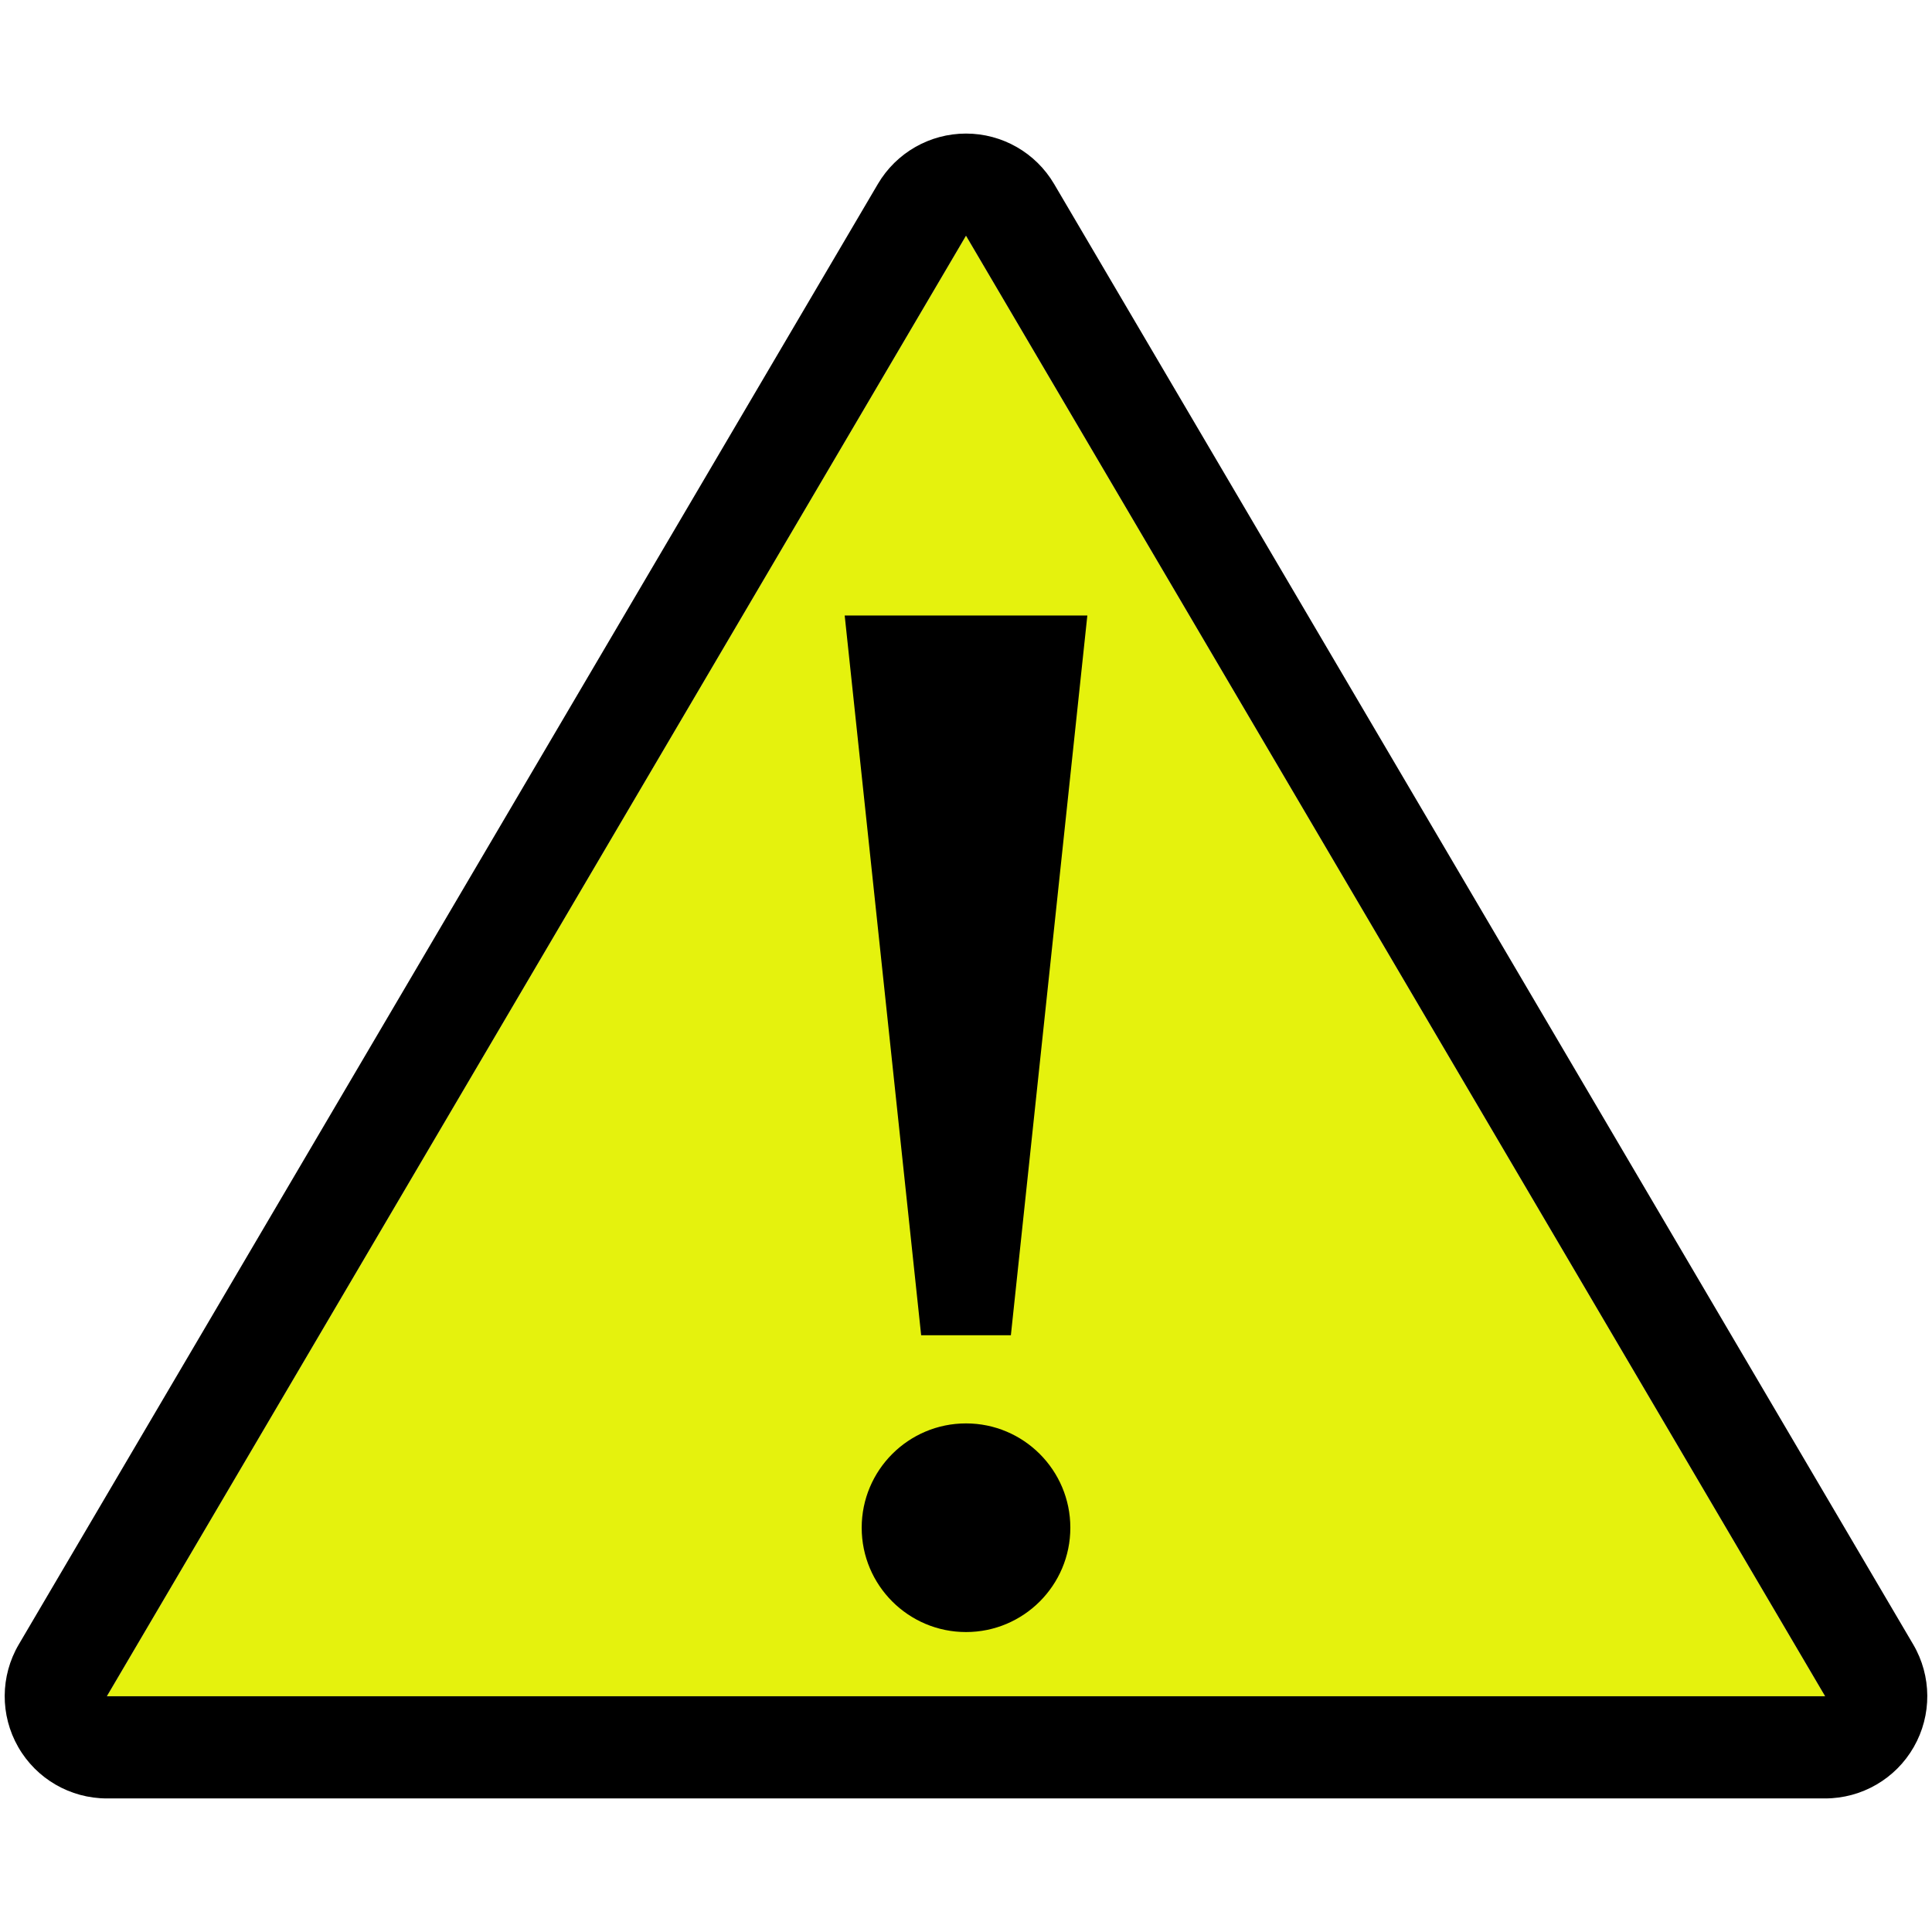
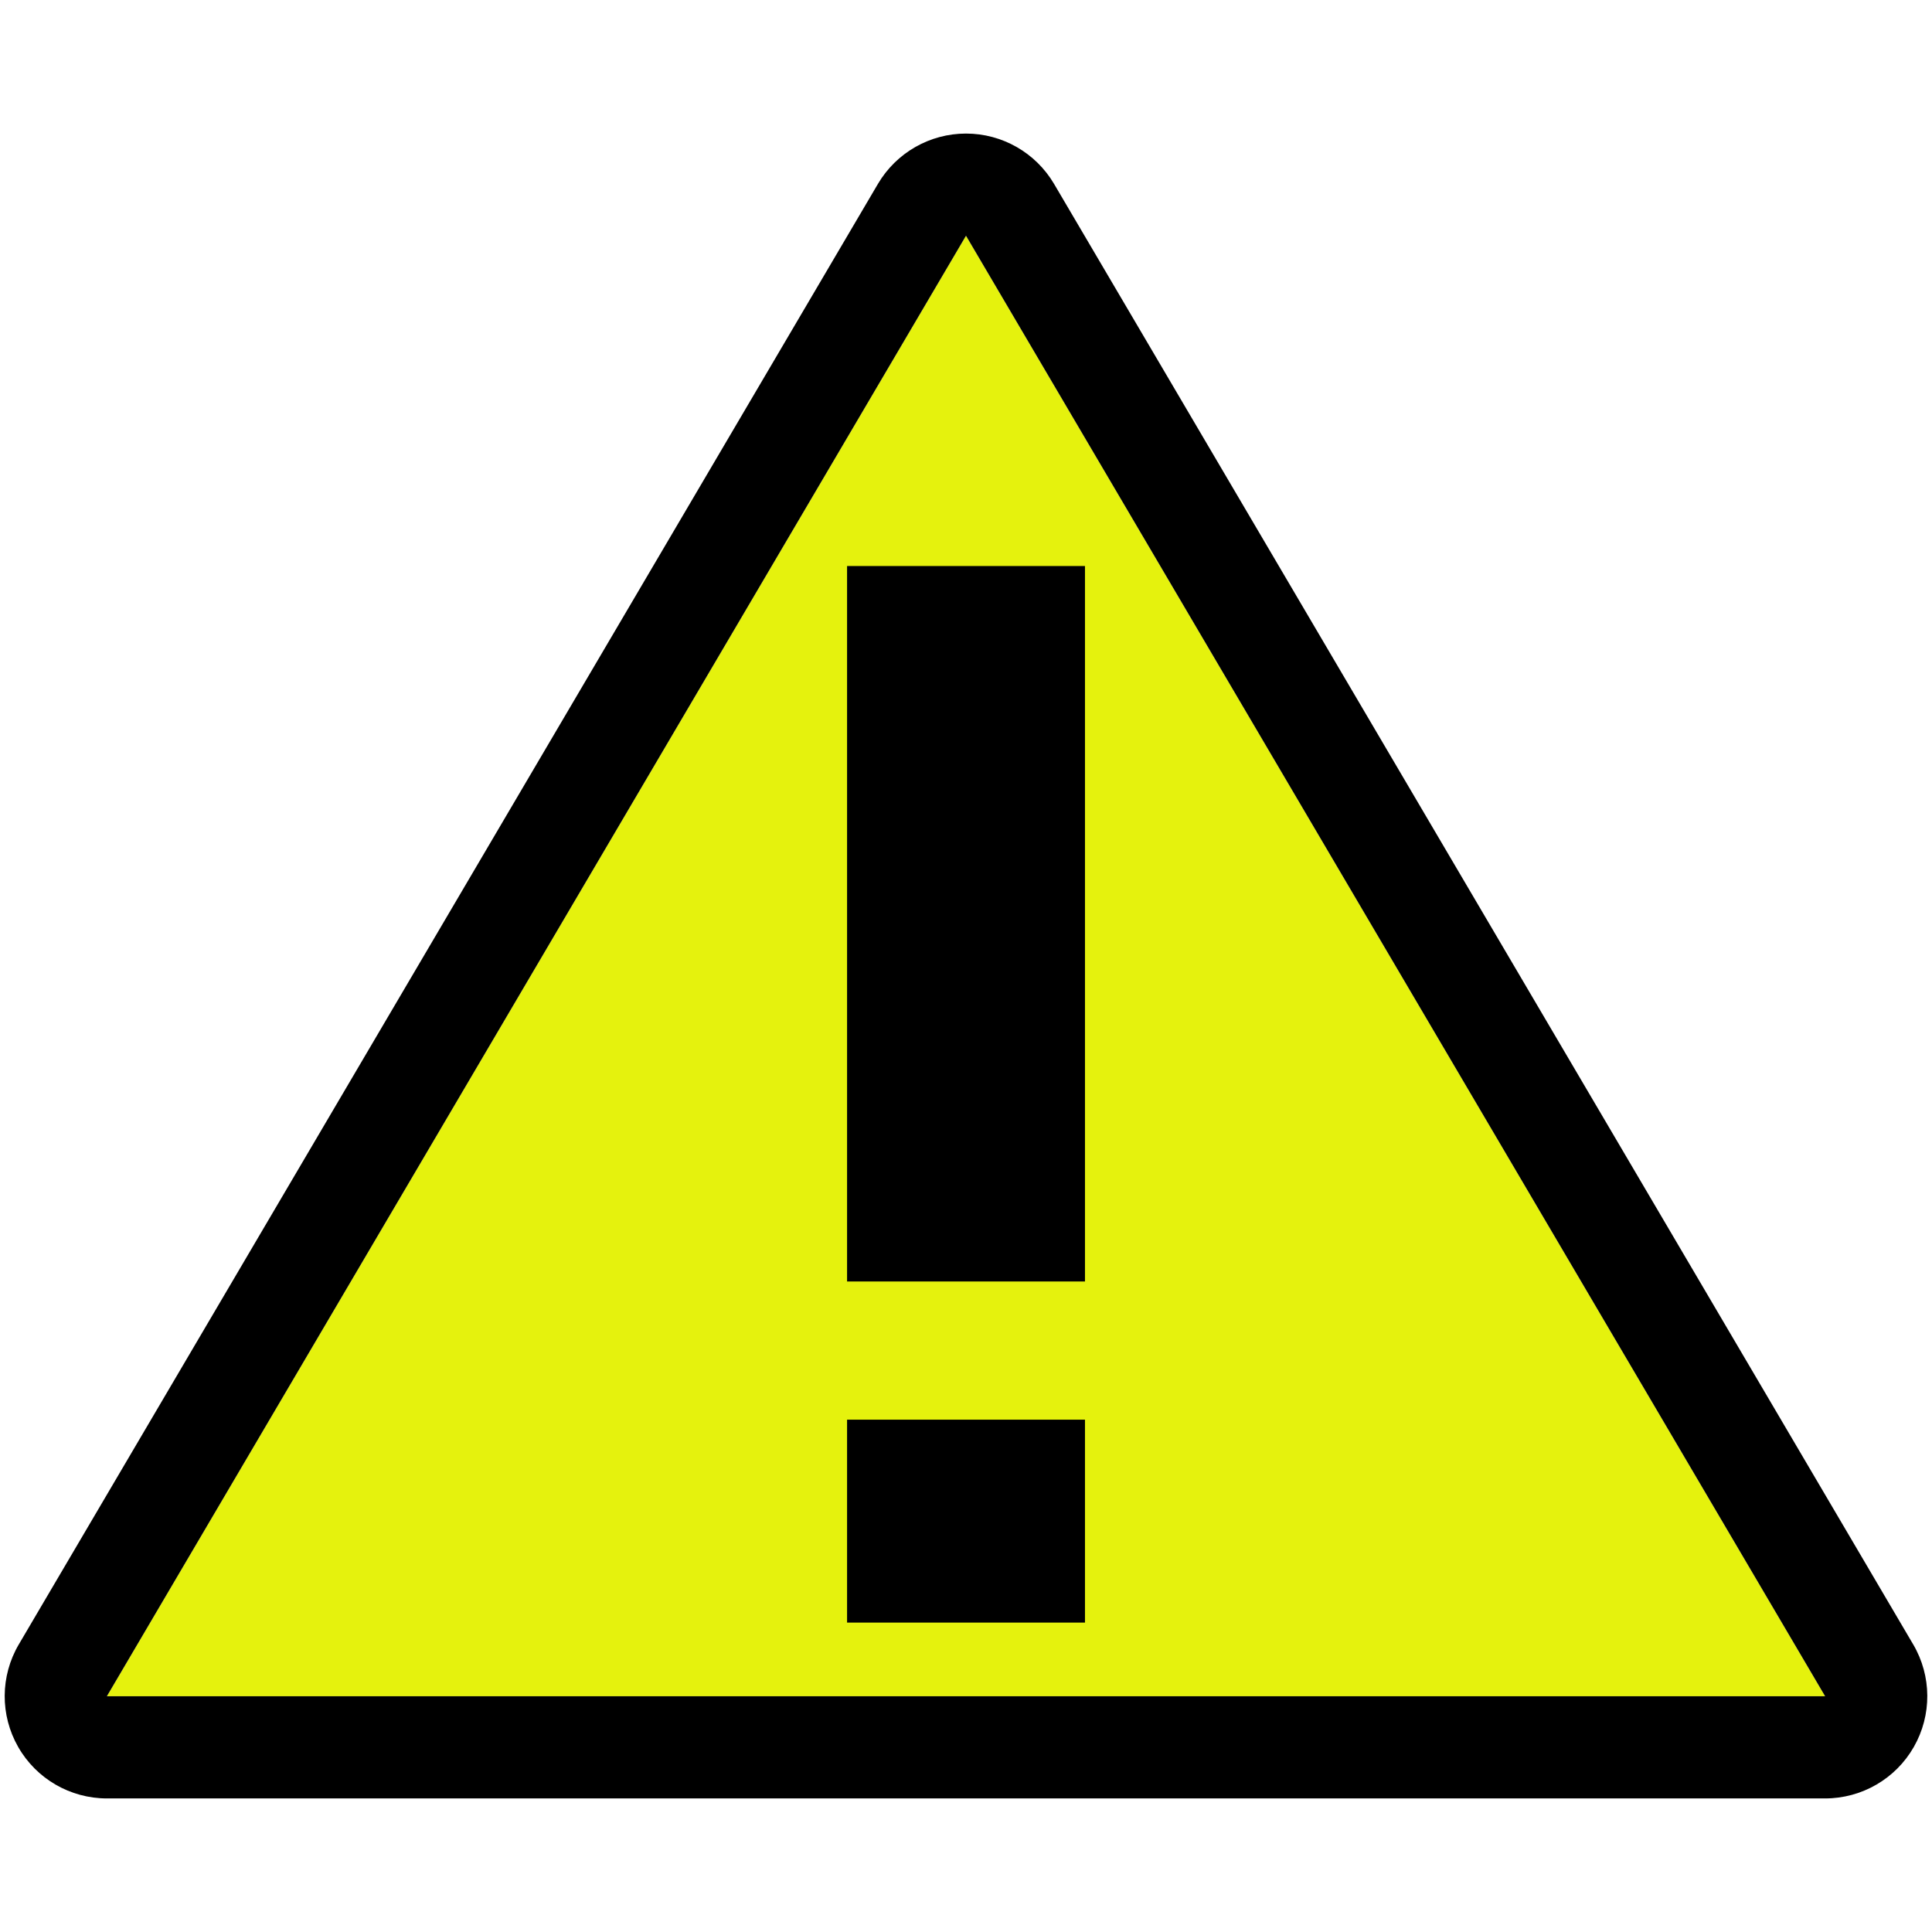
<svg xmlns="http://www.w3.org/2000/svg" width="100%" height="100%" viewBox="0 0 512 512" version="1.1" xml:space="preserve" style="fill-rule:evenodd;clip-rule:evenodd;stroke-linejoin:round;stroke-miterlimit:2;">
  <g id="LimitedSupport" transform="matrix(13.82299,0,0,13.82299,-13138.474,-7001.068)">
    <g transform="matrix(0.823529,0,0,0.823529,171,92.64706)">
      <path d="M969,508L989,542L949,542L969,508Z" style="fill:rgb(229,242,13);" />
      <path d="M971.051,506.794L991.051,540.794C991.483,541.529 991.489,542.44 991.065,543.181C990.642,543.922 989.853,544.379 989,544.379L949,544.379C948.147,544.379 947.358,543.922 946.935,543.181C946.511,542.44 946.517,541.529 946.949,540.794L966.949,506.794C967.377,506.067 968.157,505.621 969,505.621C969.843,505.621 970.623,506.067 971.051,506.794ZM969,508L949,542L989,542L969,508Z" />
    </g>
-     <g transform="matrix(1,0,0,1,0,0.76914)">
-       <path d="M969,533C970.104,533 971,533.896 971,535C971,536.104 970.104,537 969,537C967.896,537 967,536.104 967,535C967,533.896 967.896,533 969,533ZM971.326,517.511L969.86,531.31L968.14,531.31L966.674,517.511L971.326,517.511Z" />
+     <g transform="matrix(0.110807,0,0,0.110807,966.7196,537.5878)">
+       <path d="M41.162,-182.806L41.162,-59.018L0,-59.018L0,-182.806L41.162,-182.806ZM41.162,-35.108L41.162,0L0,0L0,-35.108L41.162,-35.108Z" />
    </g>
  </g>
</svg>
